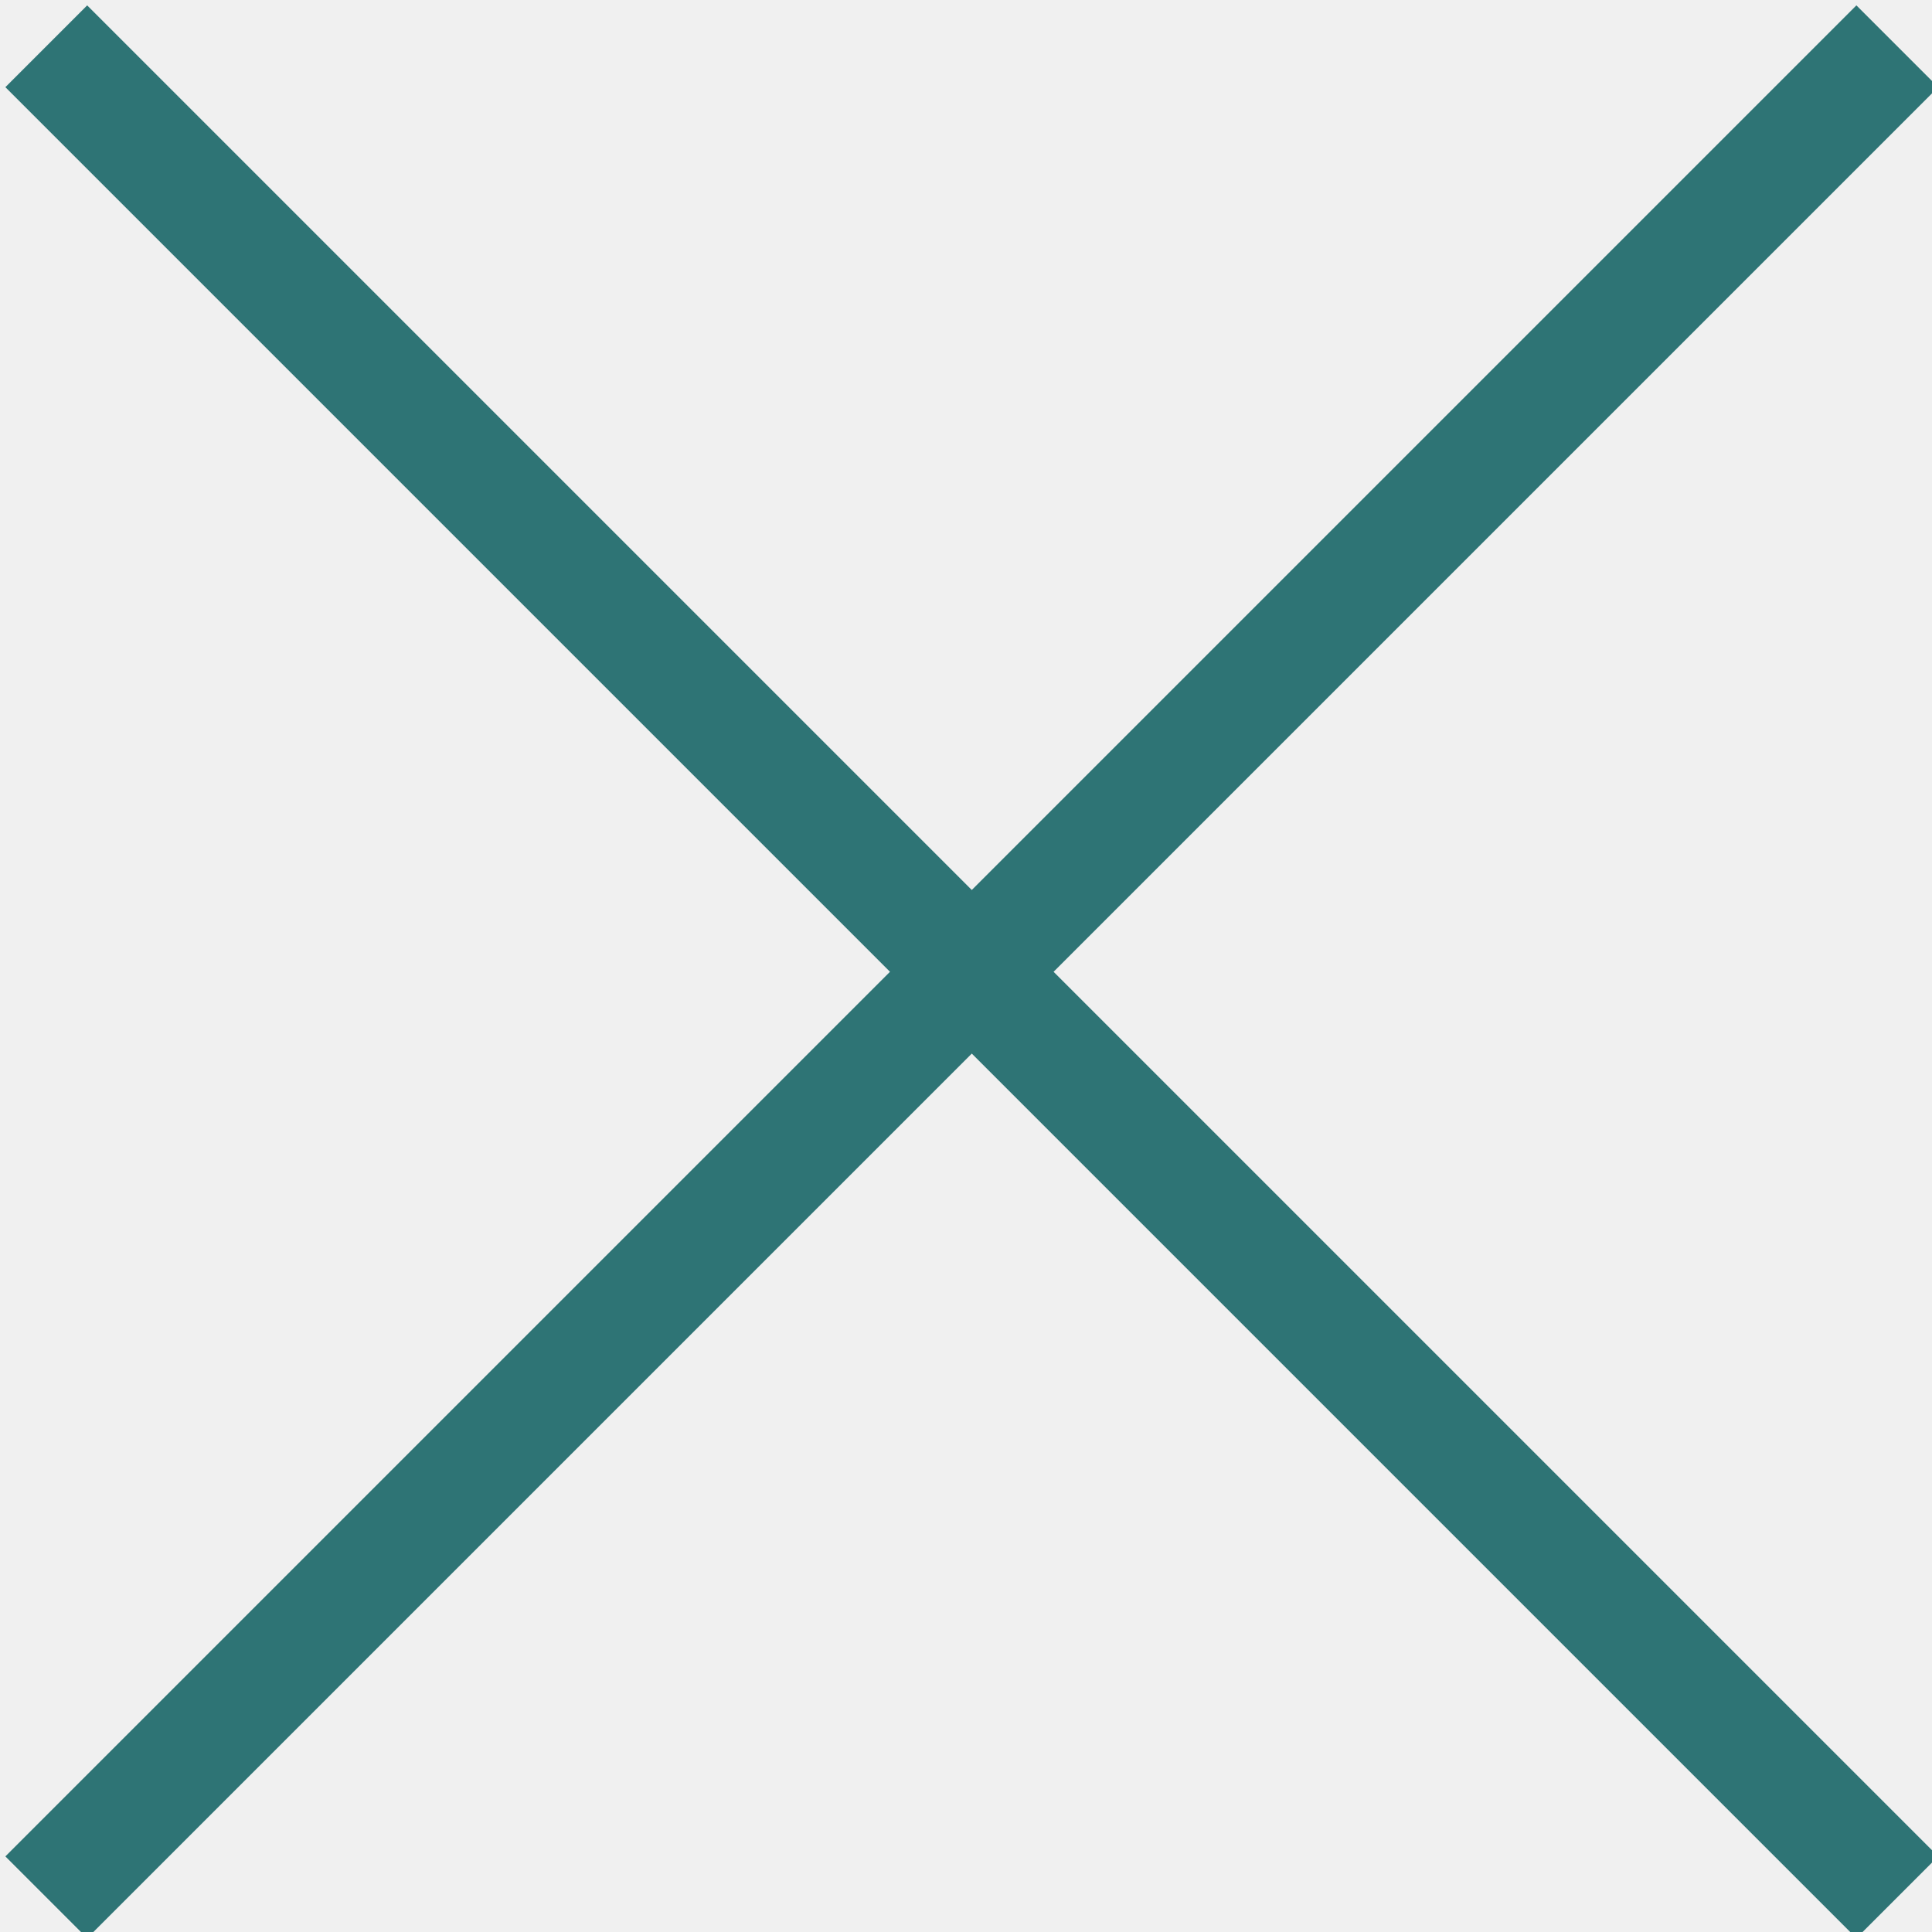
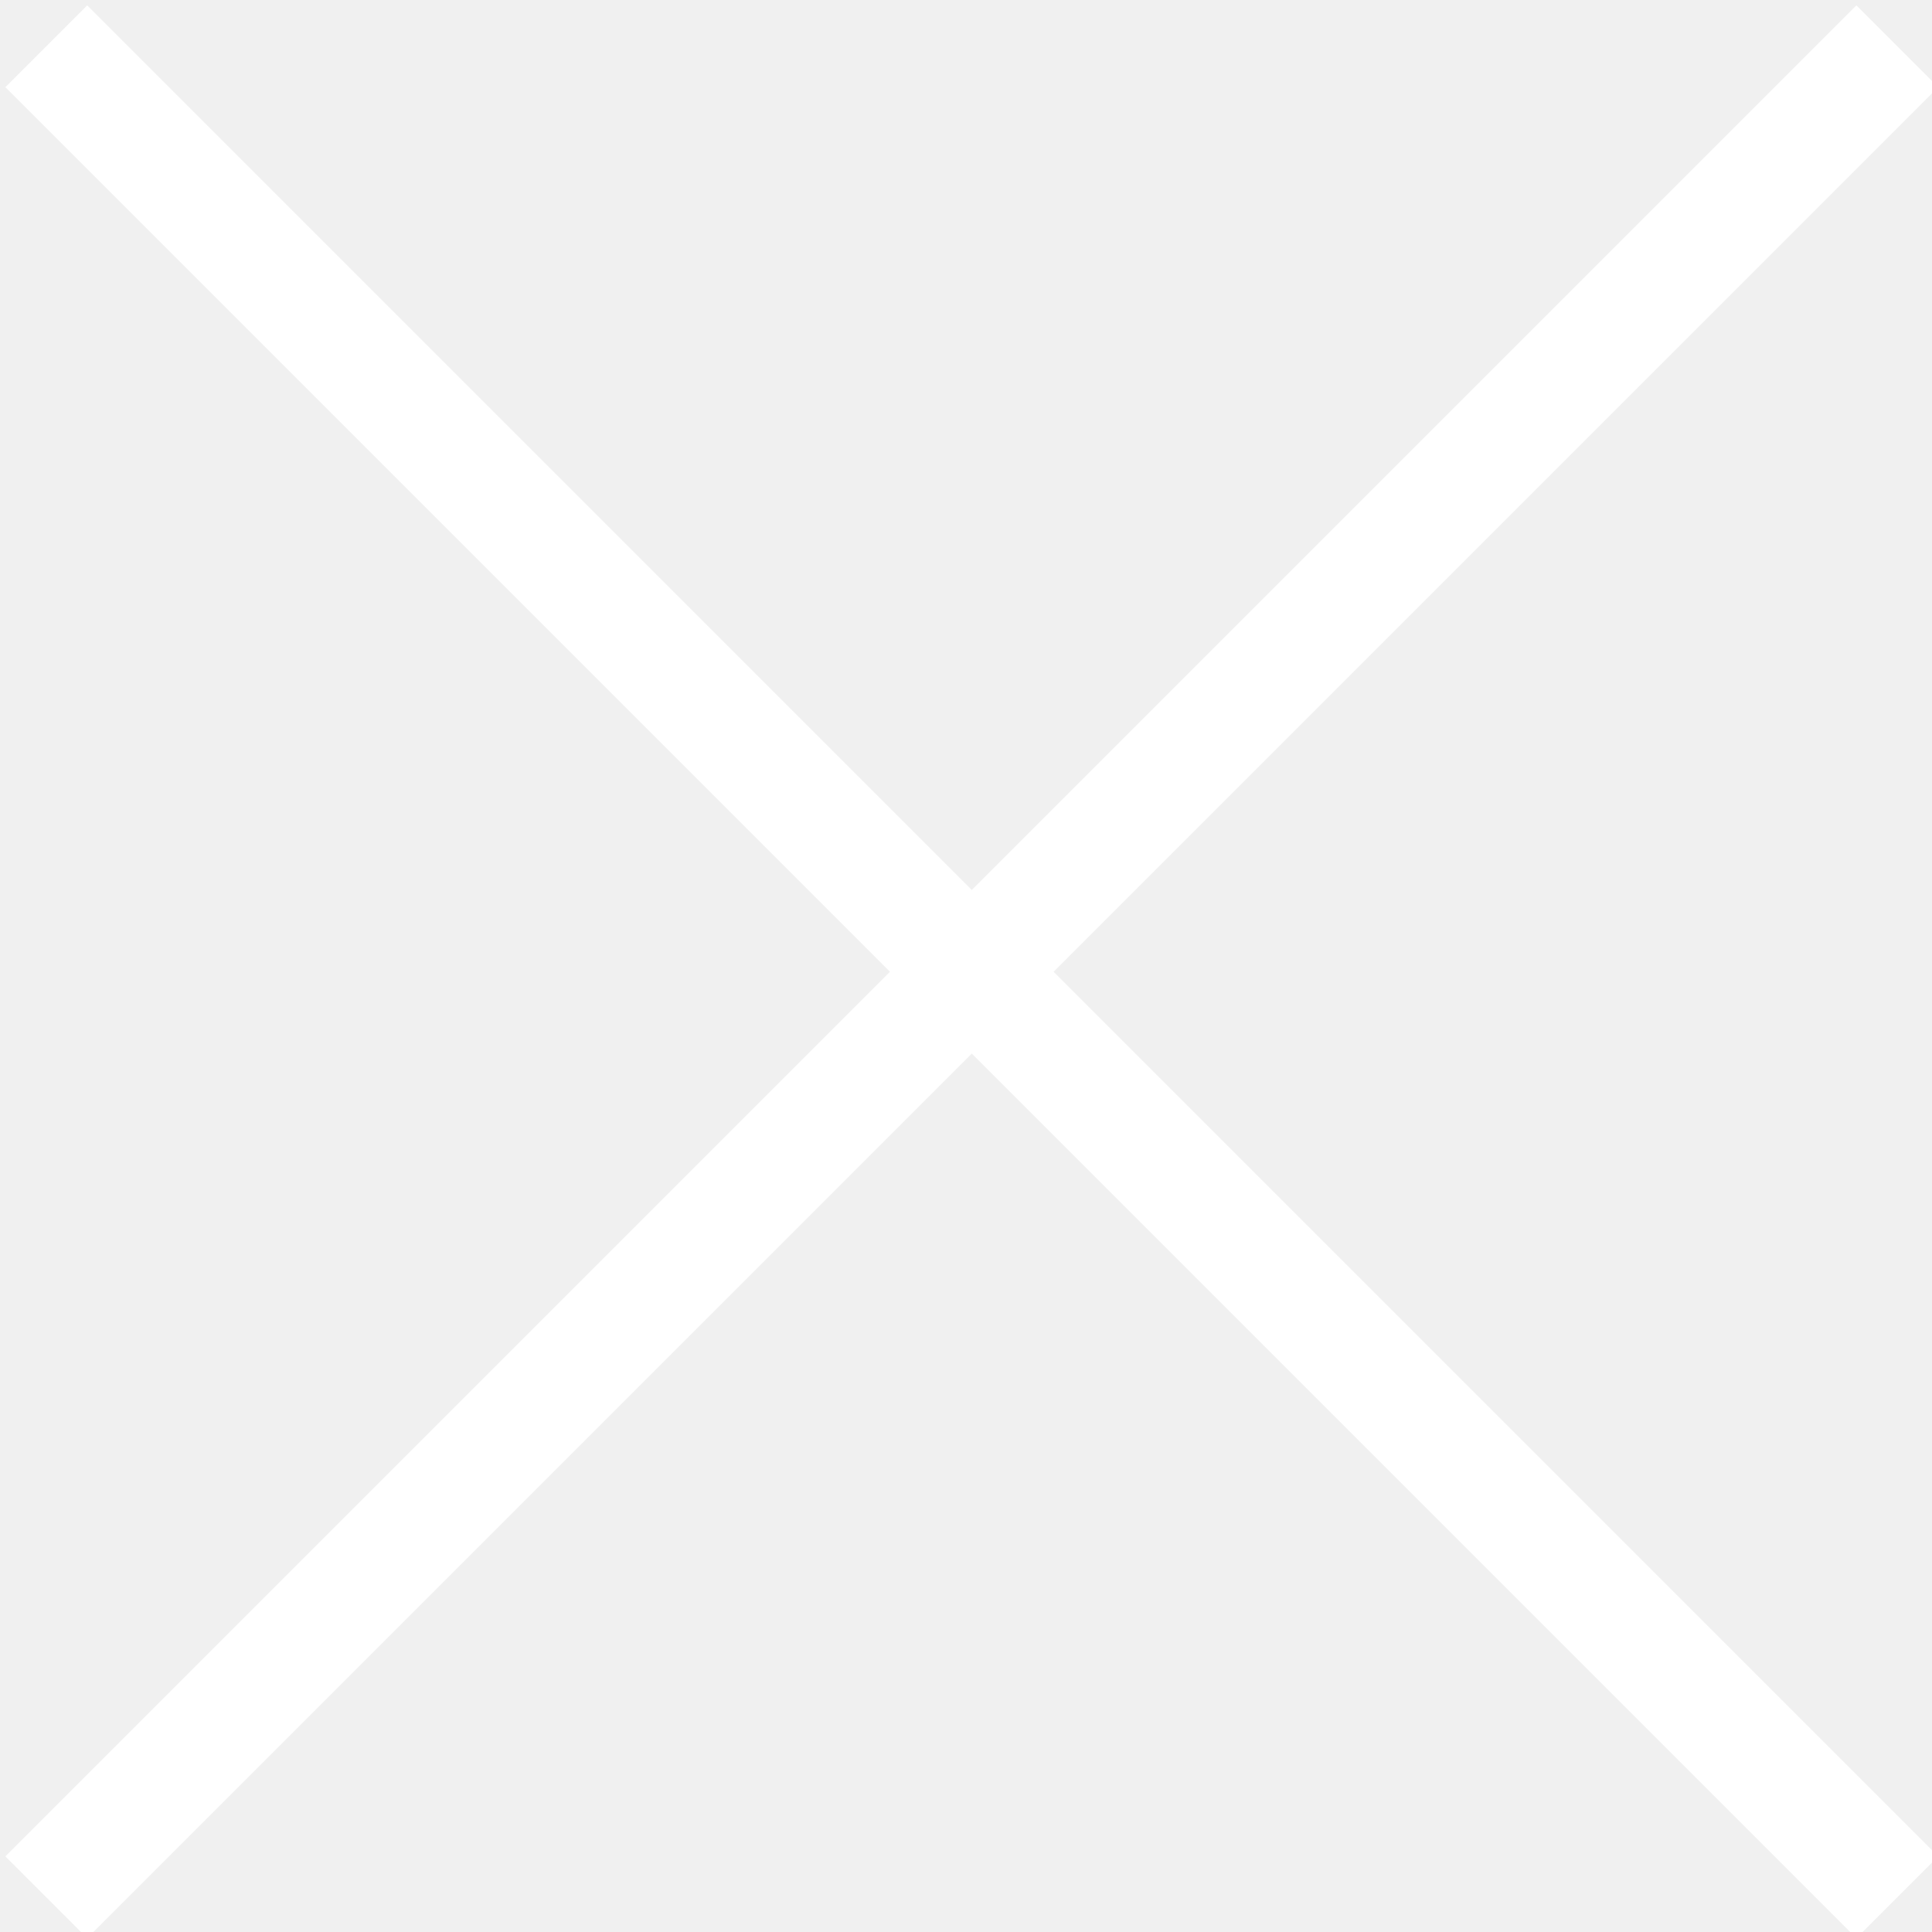
- <svg xmlns="http://www.w3.org/2000/svg" xmlns:xlink="http://www.w3.org/1999/xlink" version="1.1" id="Layer_1" x="0" y="0" viewBox="0 0 16.7 16.7" xml:space="preserve">
-   <style type="text/css">.st0{clip-path:url(#SVGID_2_);fill:none;stroke:#2e7475}</style>
-   <defs>
-     <path id="SVGID_1_" d="M0 0h16.7v16.7H0z" />
-   </defs>
-   <clipPath id="SVGID_2_">
-     <use xlink:href="#SVGID_1_" overflow="visible" />
-   </clipPath>
+ <svg xmlns="http://www.w3.org/2000/svg" version="1.1" id="Layer_1" x="0" y="0" viewBox="0 0 16.7 16.7" xml:space="preserve">
+   <style type="text/css">.st0{fill:none;stroke:#fff}</style>
  <path class="st0" d="M.4 16.4l16-16m0 16L.4.4" />
</svg>
